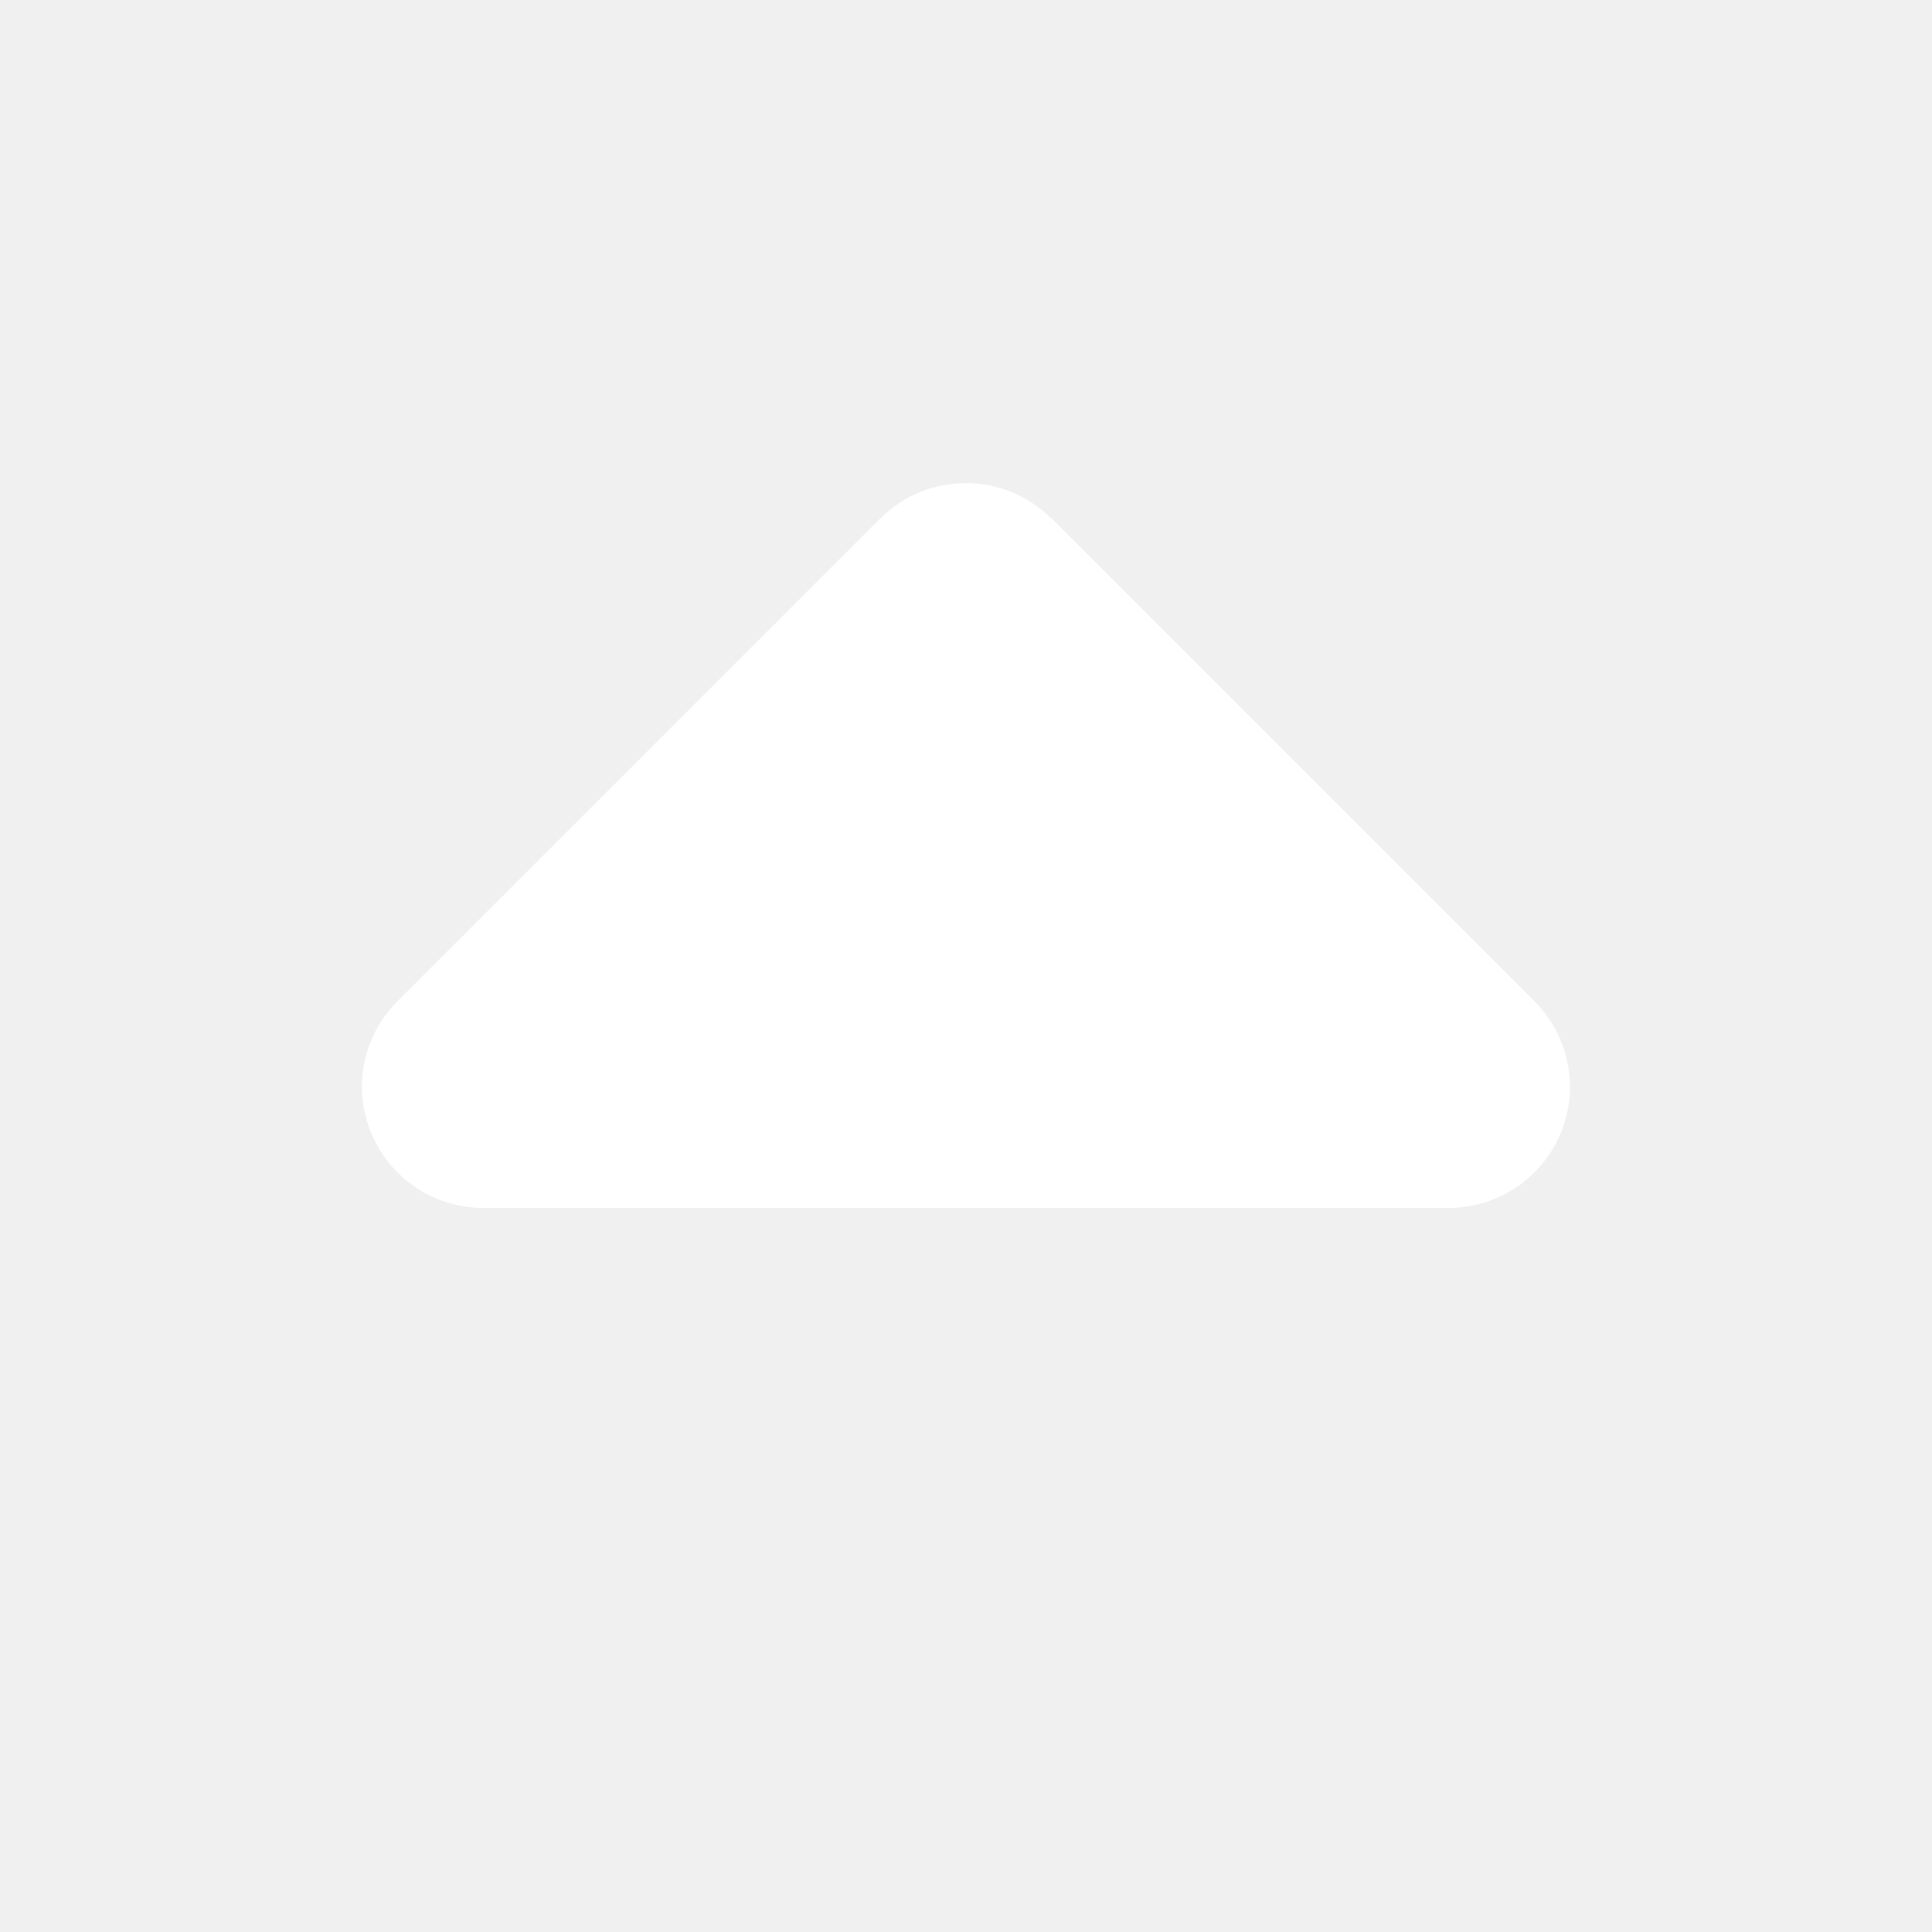
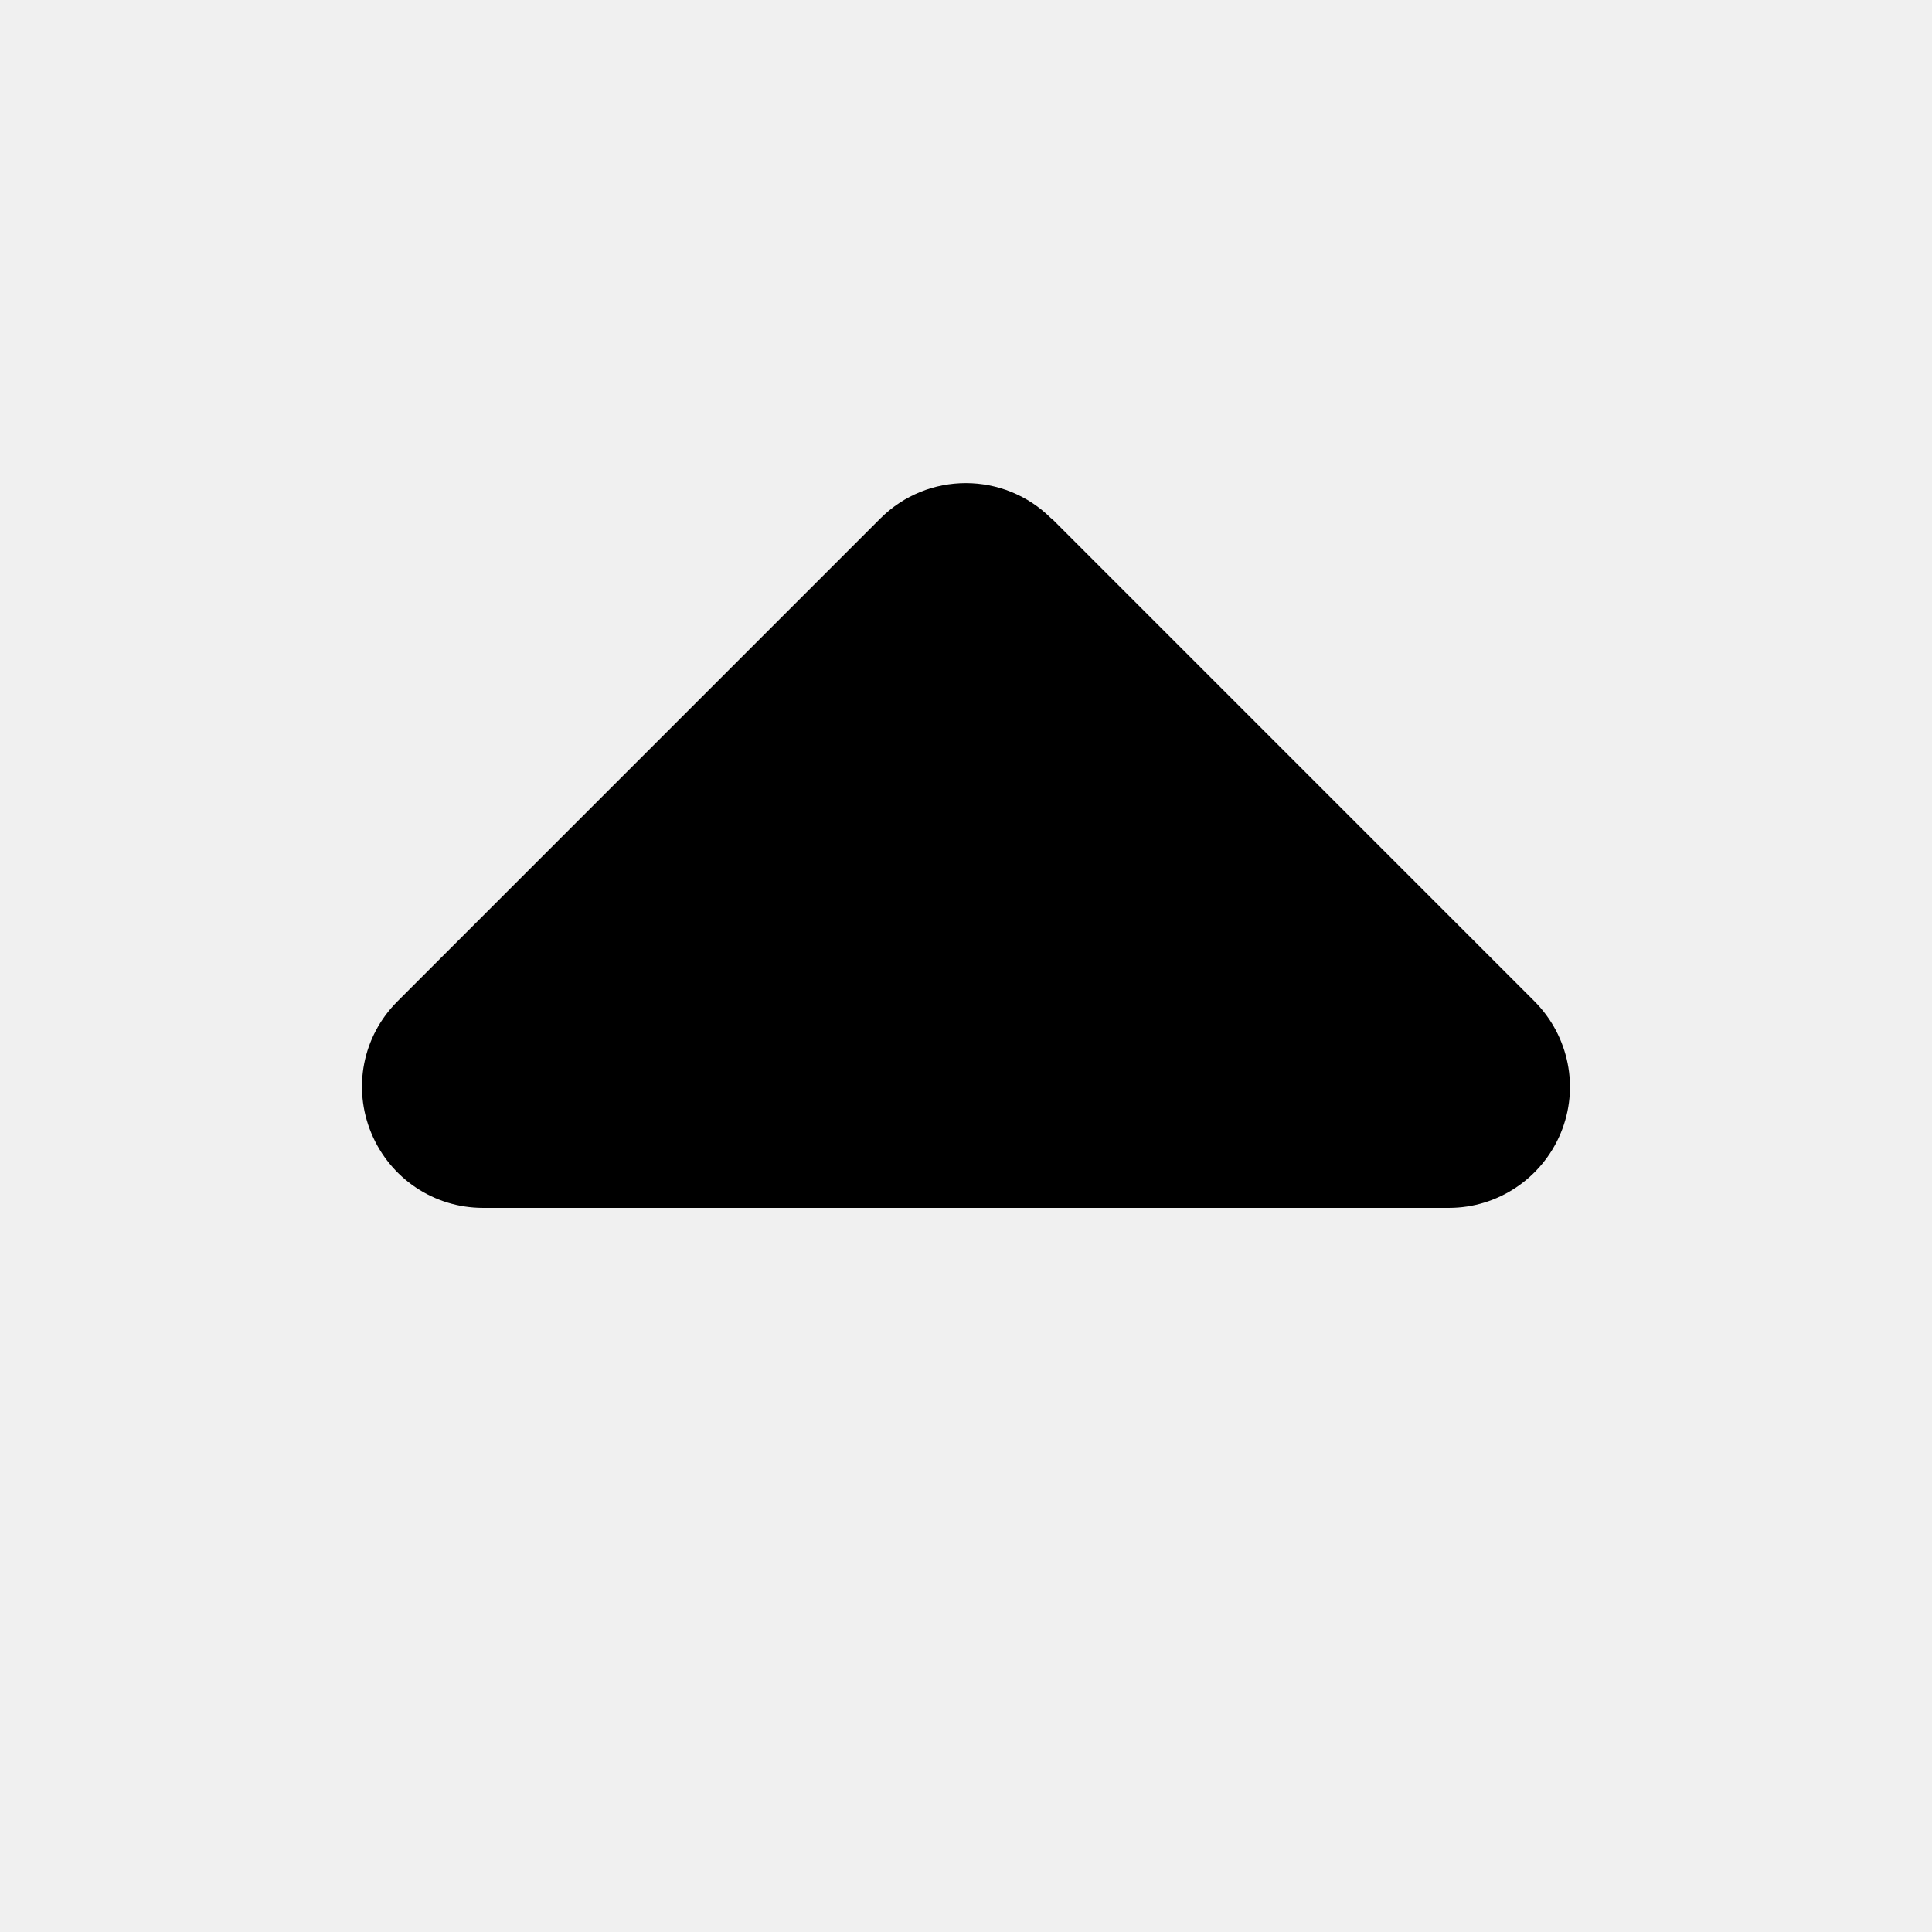
<svg xmlns="http://www.w3.org/2000/svg" viewBox="0 0 320 512" height="20px" width="20px">
-   <path fill="white" d="M182.6 137.4c-12.5-12.5-32.8-12.5-45.3 0l-128 128c-9.2 9.2-11.9 22.9-6.9 34.9s16.6 19.8 29.6 19.8H288c12.9 0 24.6-7.8 29.6-19.8s2.2-25.7-6.9-34.9l-128-128z" />
+   <path d="M182.6 137.4c-12.5-12.5-32.8-12.5-45.3 0l-128 128c-9.2 9.2-11.9 22.9-6.9 34.9s16.6 19.8 29.6 19.8H288c12.9 0 24.6-7.8 29.6-19.8s2.2-25.7-6.9-34.9l-128-128z" />
</svg>
